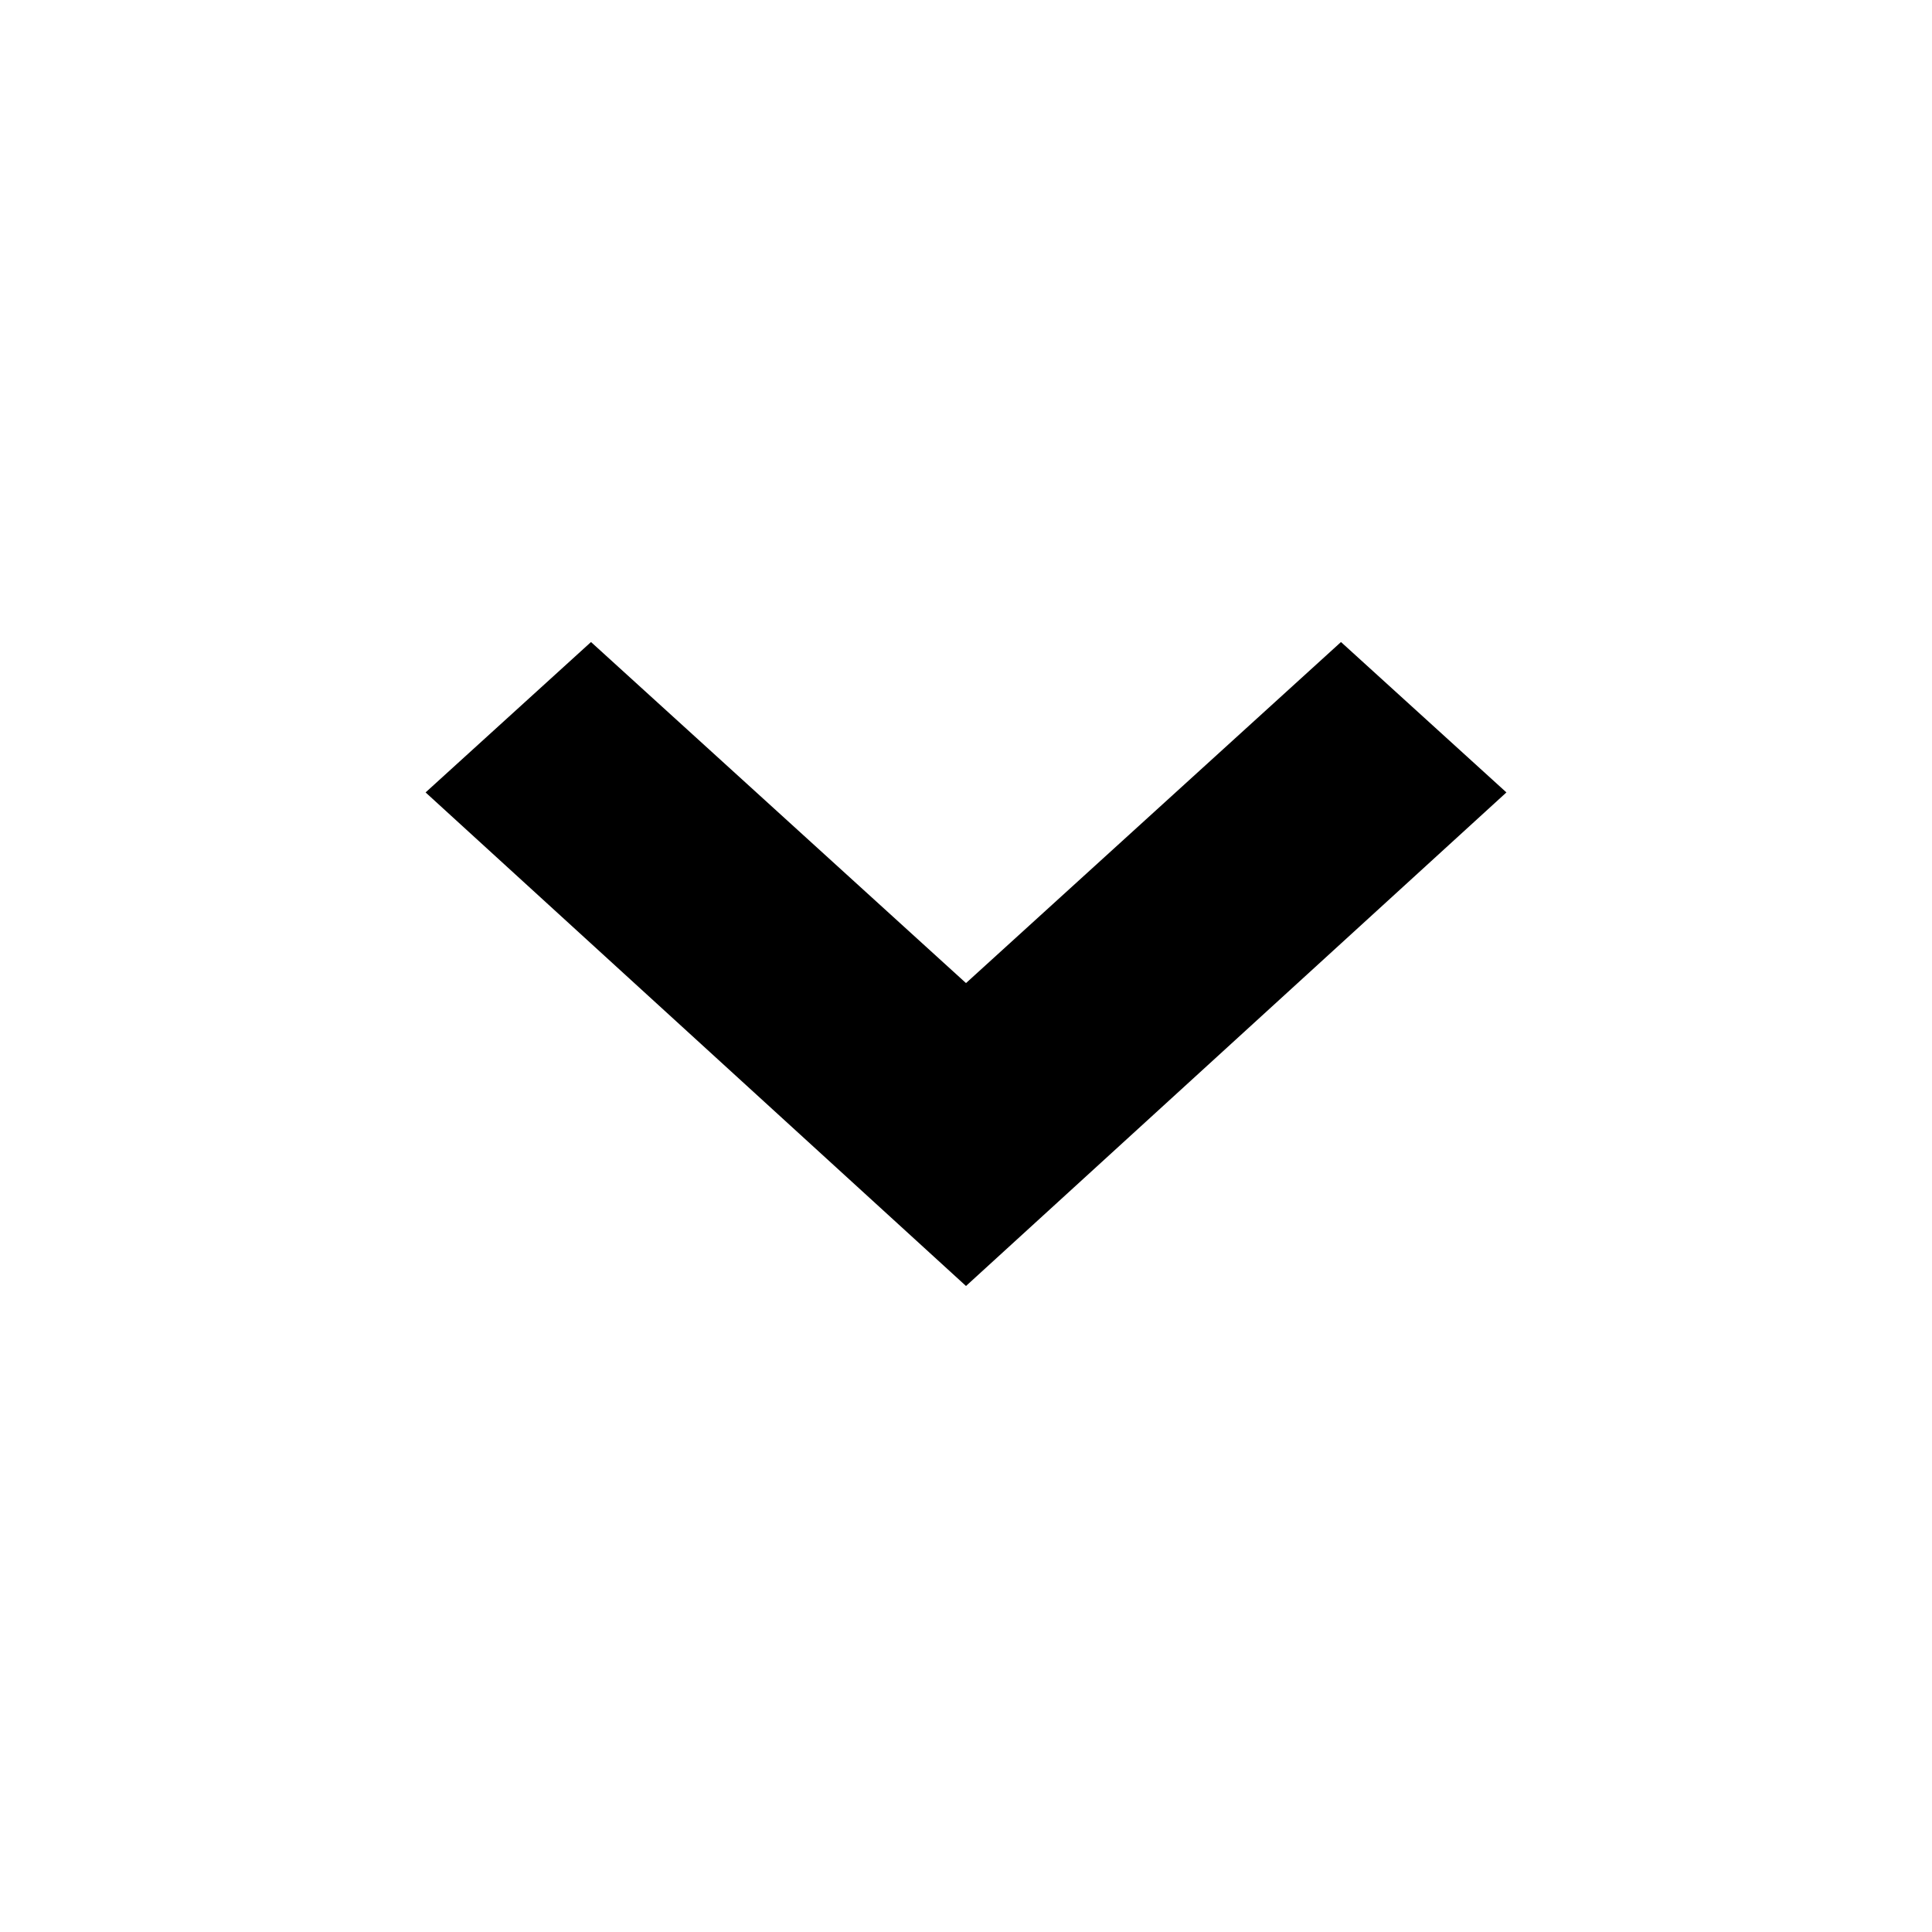
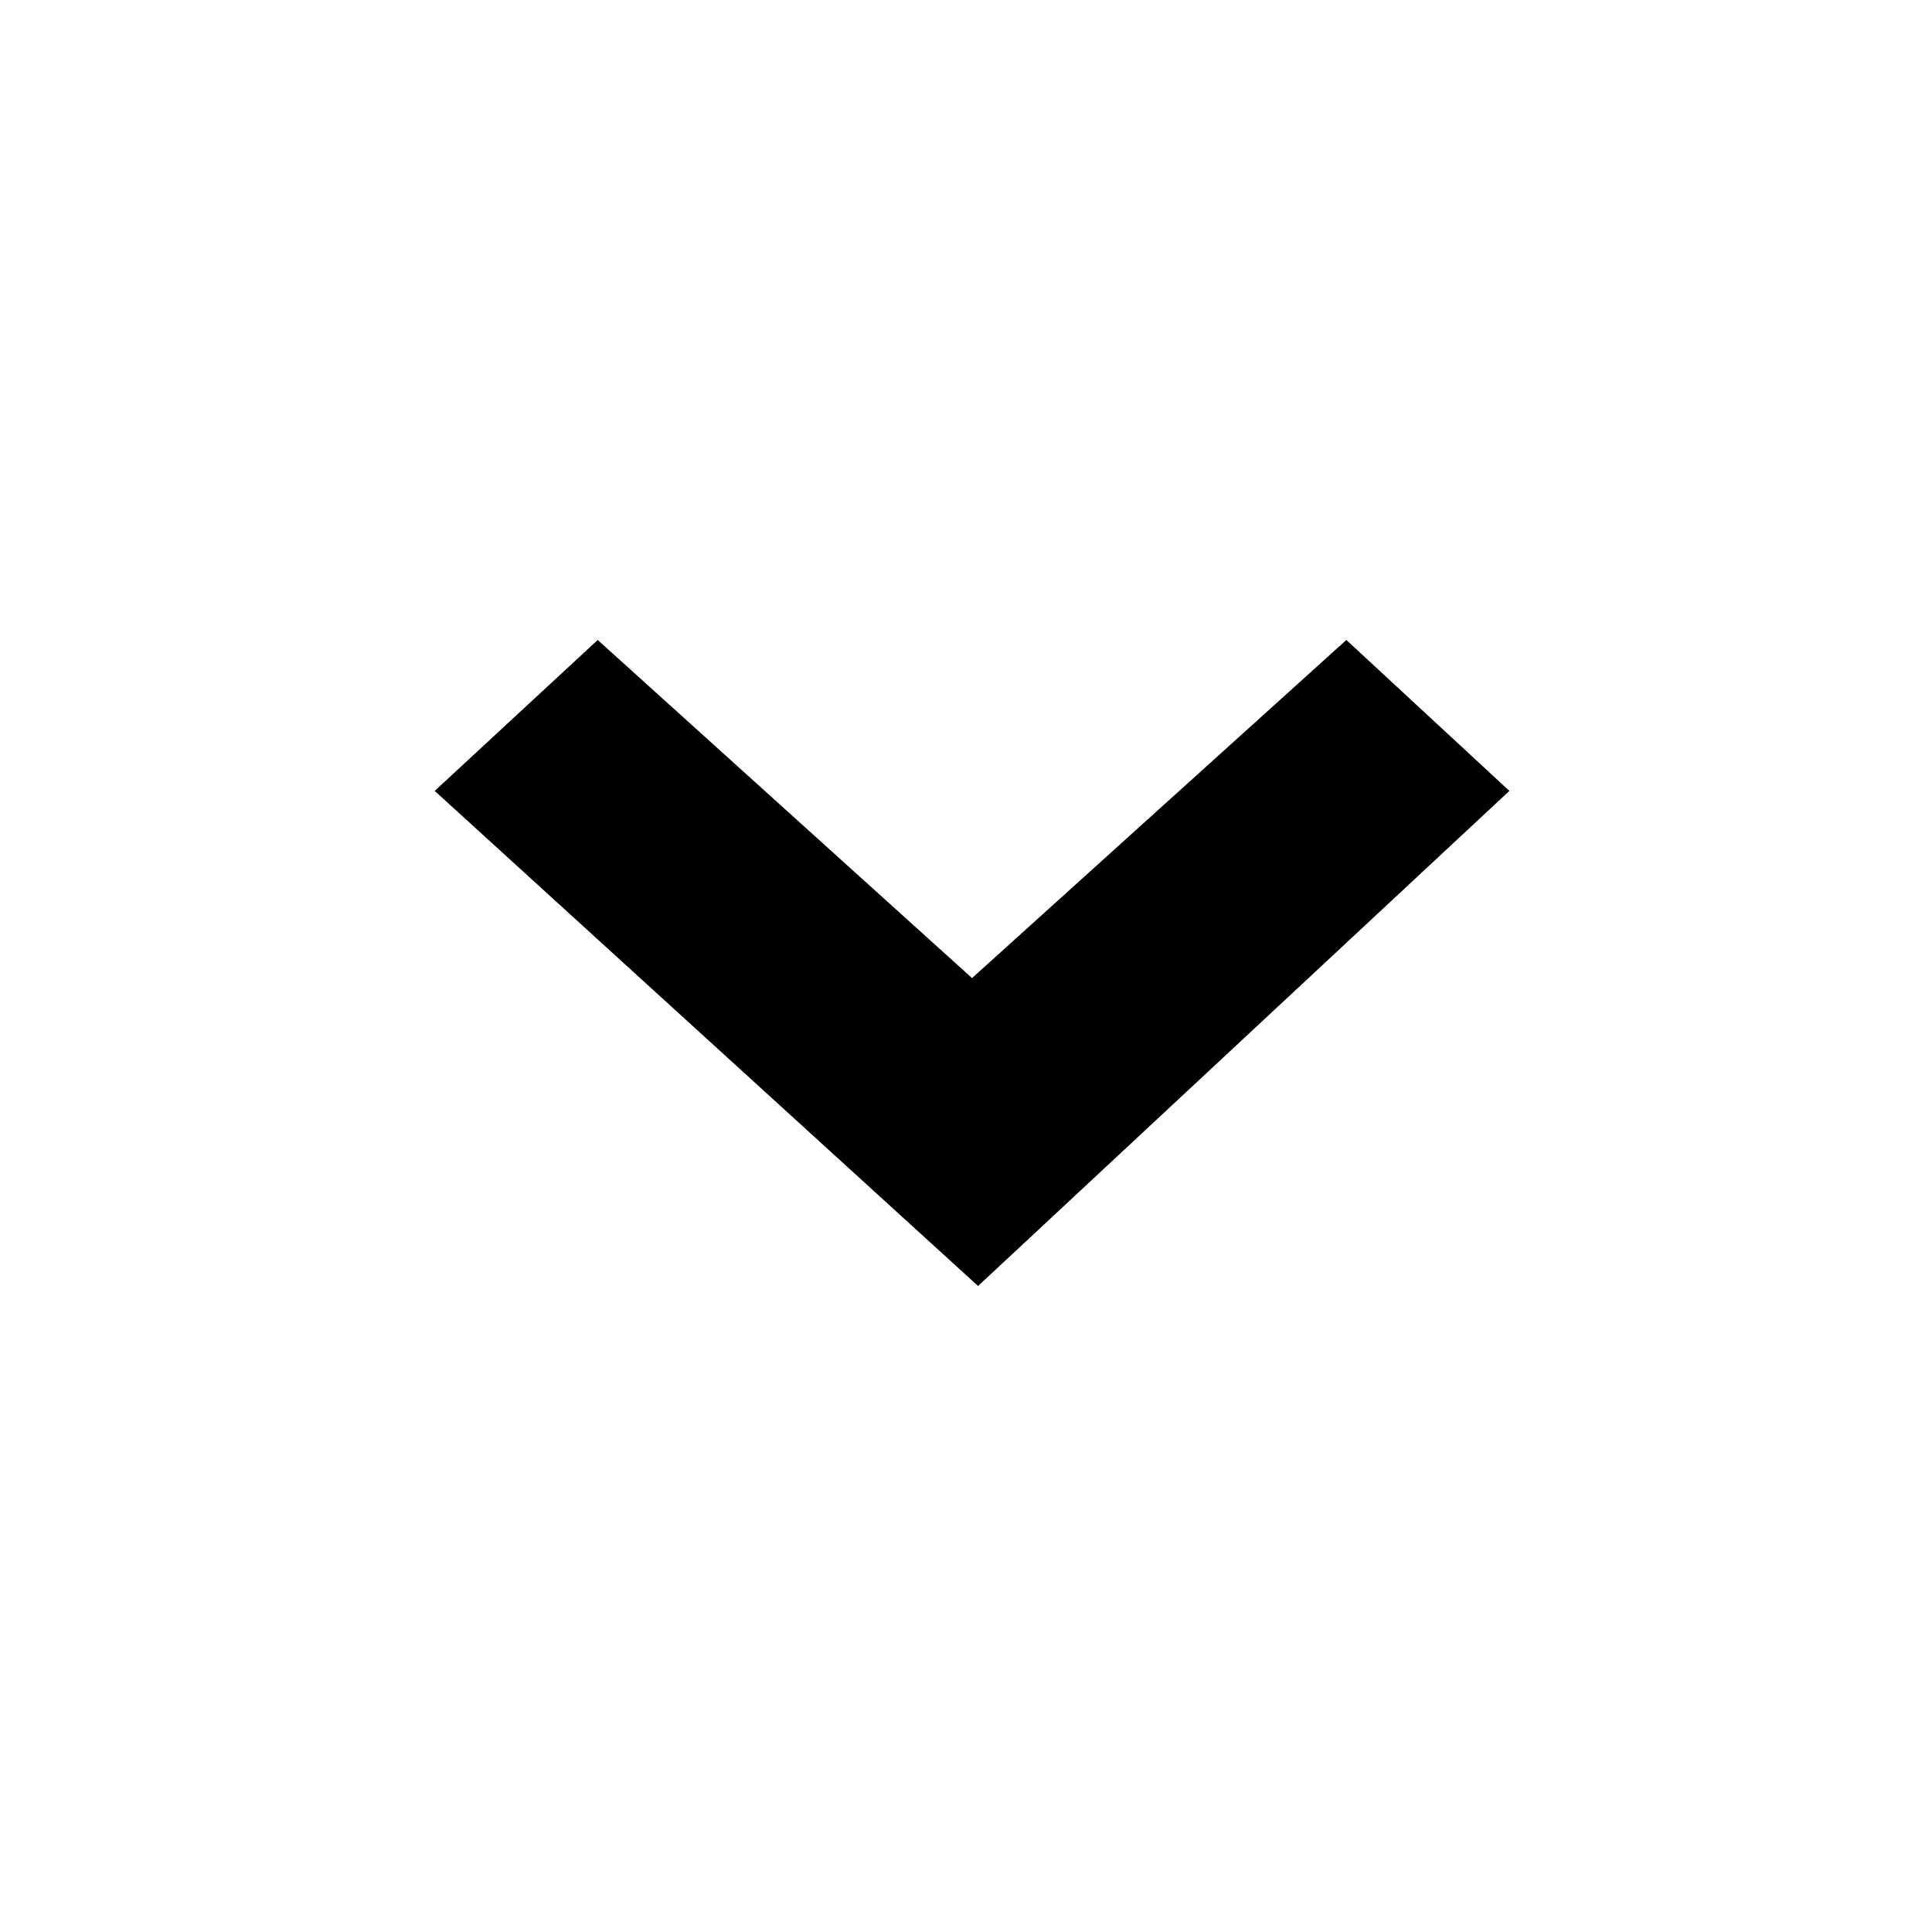
- <svg xmlns="http://www.w3.org/2000/svg" width="32px" height="32px" viewBox="0 0 32 32" version="1.1">
-   <defs />
-   <g id="Page-1" stroke="none" stroke-width="1" fill="none" fill-rule="evenodd">
-     <g id="32" fill="#000000">
+ <svg xmlns="http://www.w3.org/2000/svg" version="1.1" id="Layer_1" x="0px" y="0px" viewBox="-289 381 32 32" style="enable-background:new -289 381 32 32;" xml:space="preserve">
+   <g id="Page-1">
+     <g id="_x33_2">
      <g id="chevron-down" transform="translate(8, 10)">
-         <path d="M16.951,3.125 L14.211,0.634 L8,6.283 L1.789,0.634 L-0.951,3.125 L8,11.3 L16.951,3.125 Z" id="Arrow-Up-Copy-2" />
+         <path id="Arrow-Up-Copy-2" d="M-272,384.1l-2.7-2.5l-6.2,5.6l-6.2-5.6l-2.7,2.5l9,8.2L-272,384.1z" />
      </g>
    </g>
  </g>
</svg>
